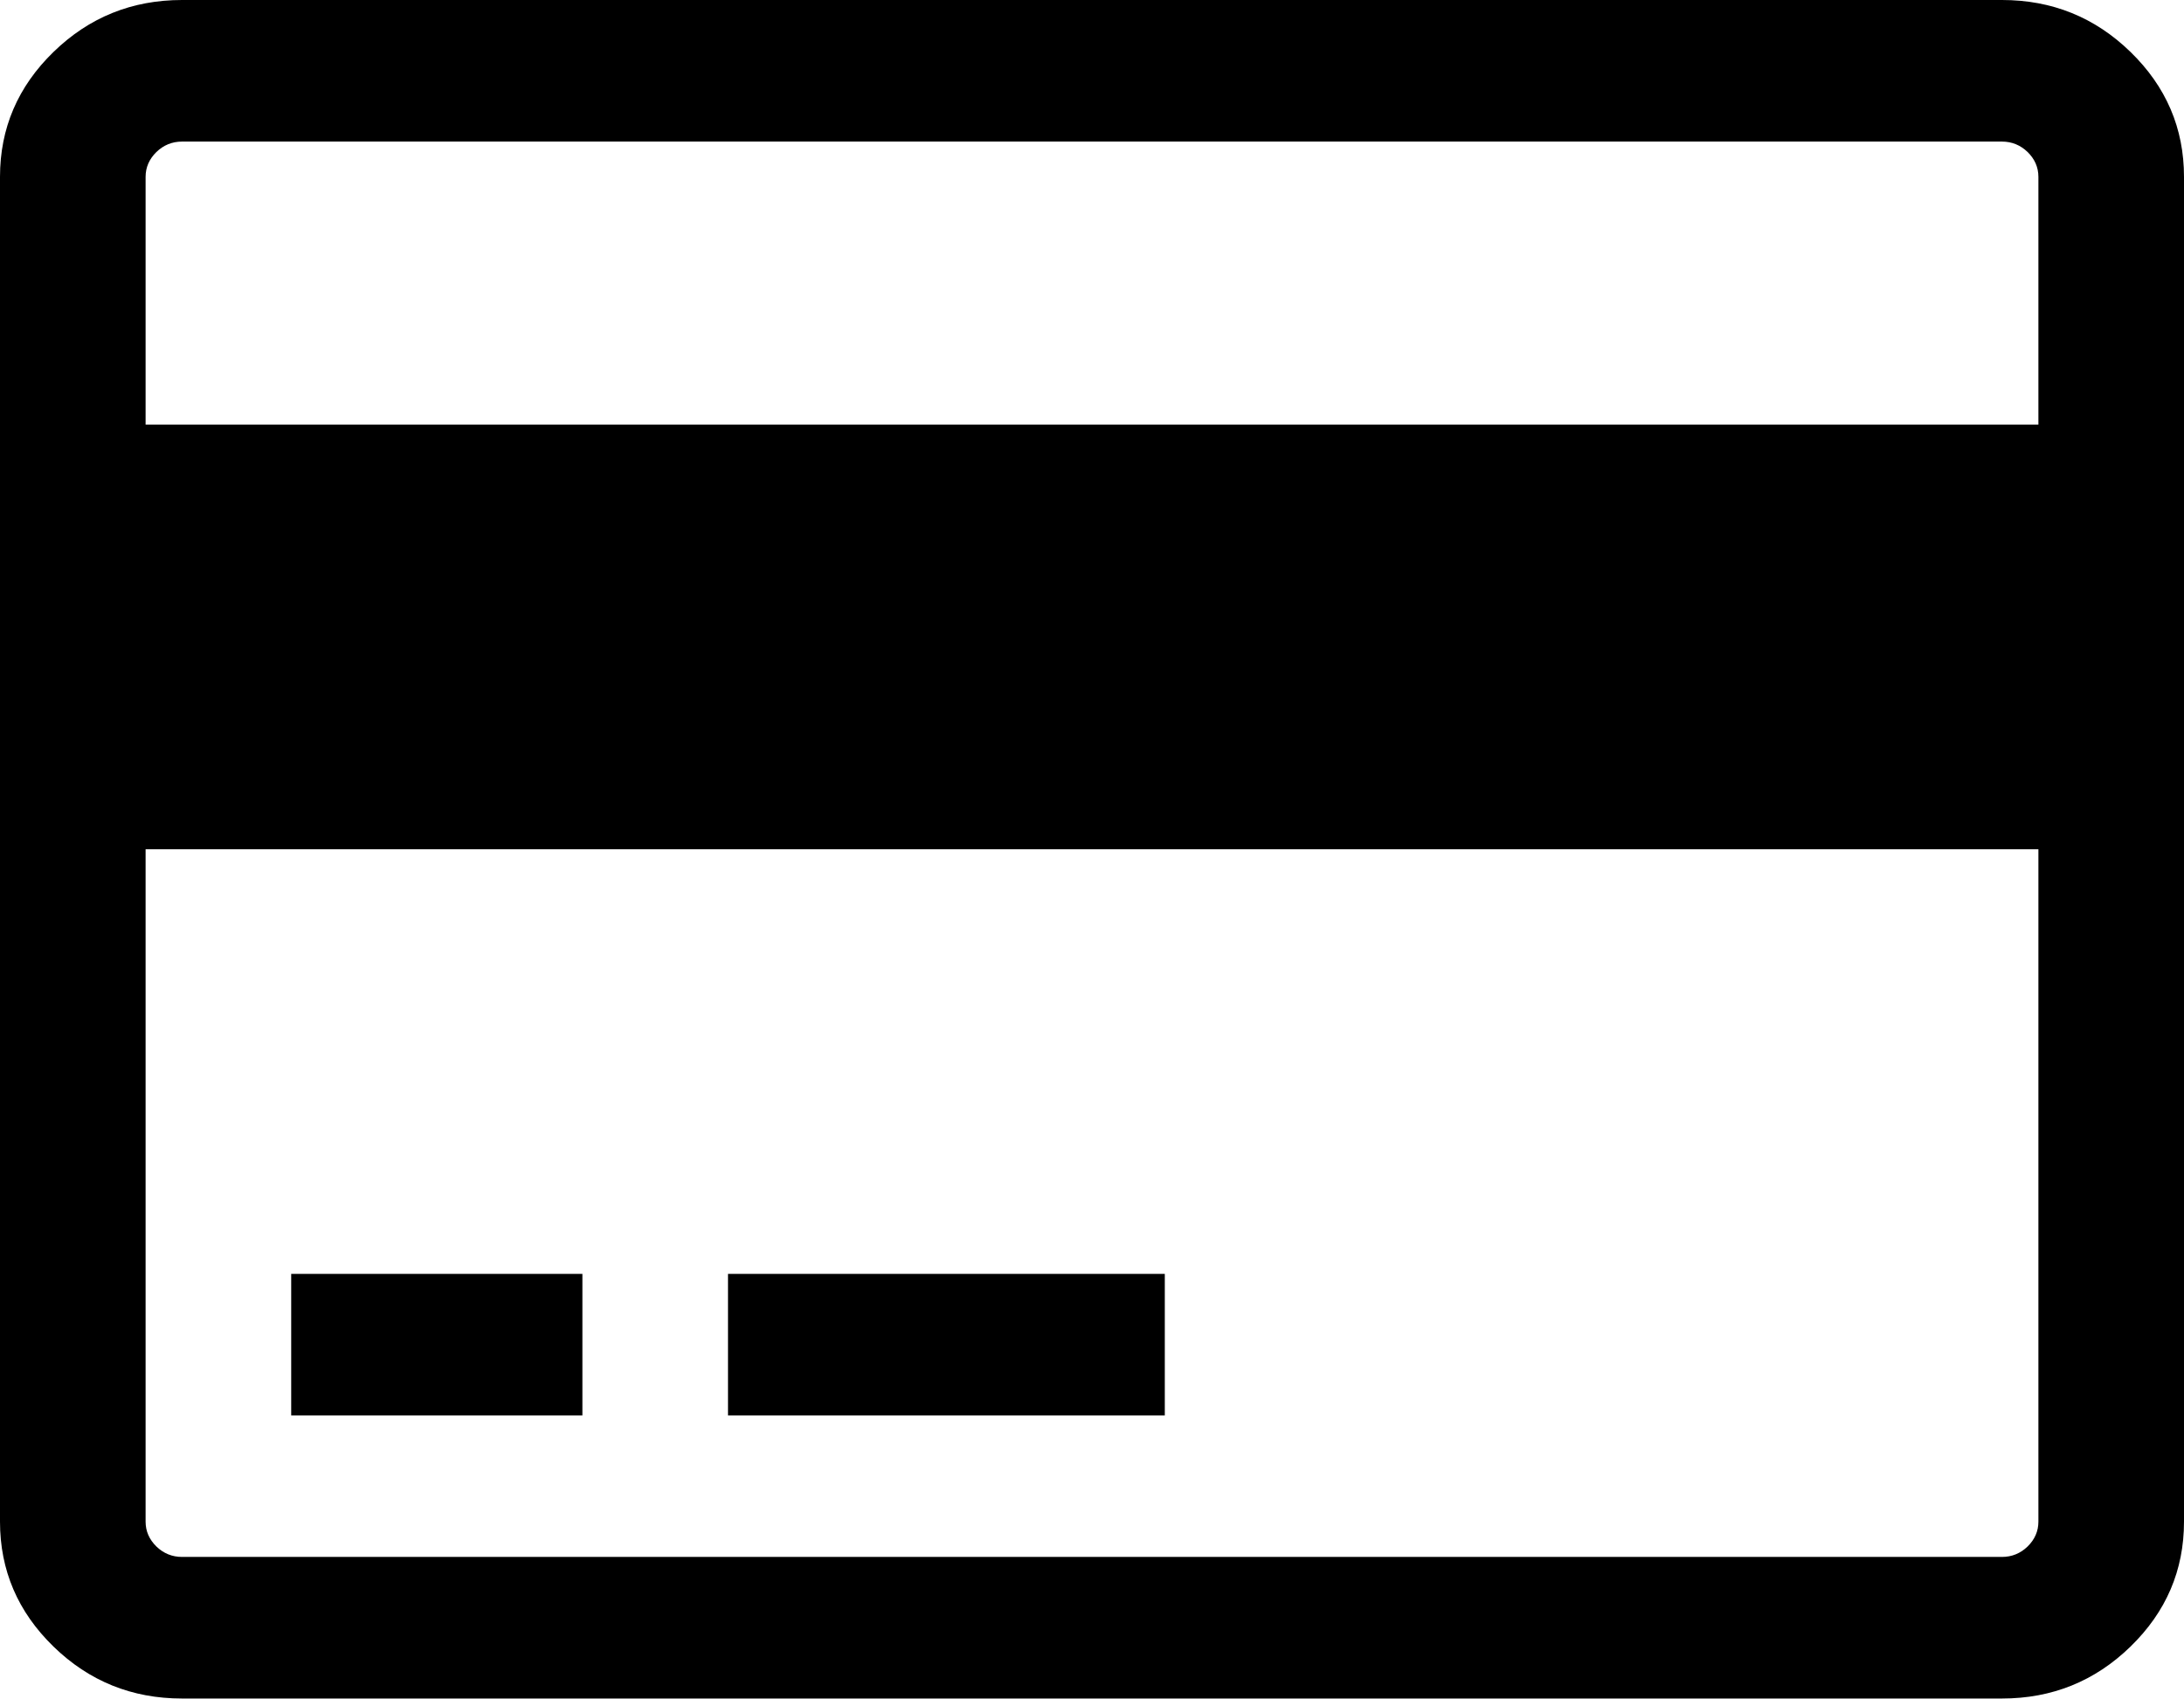
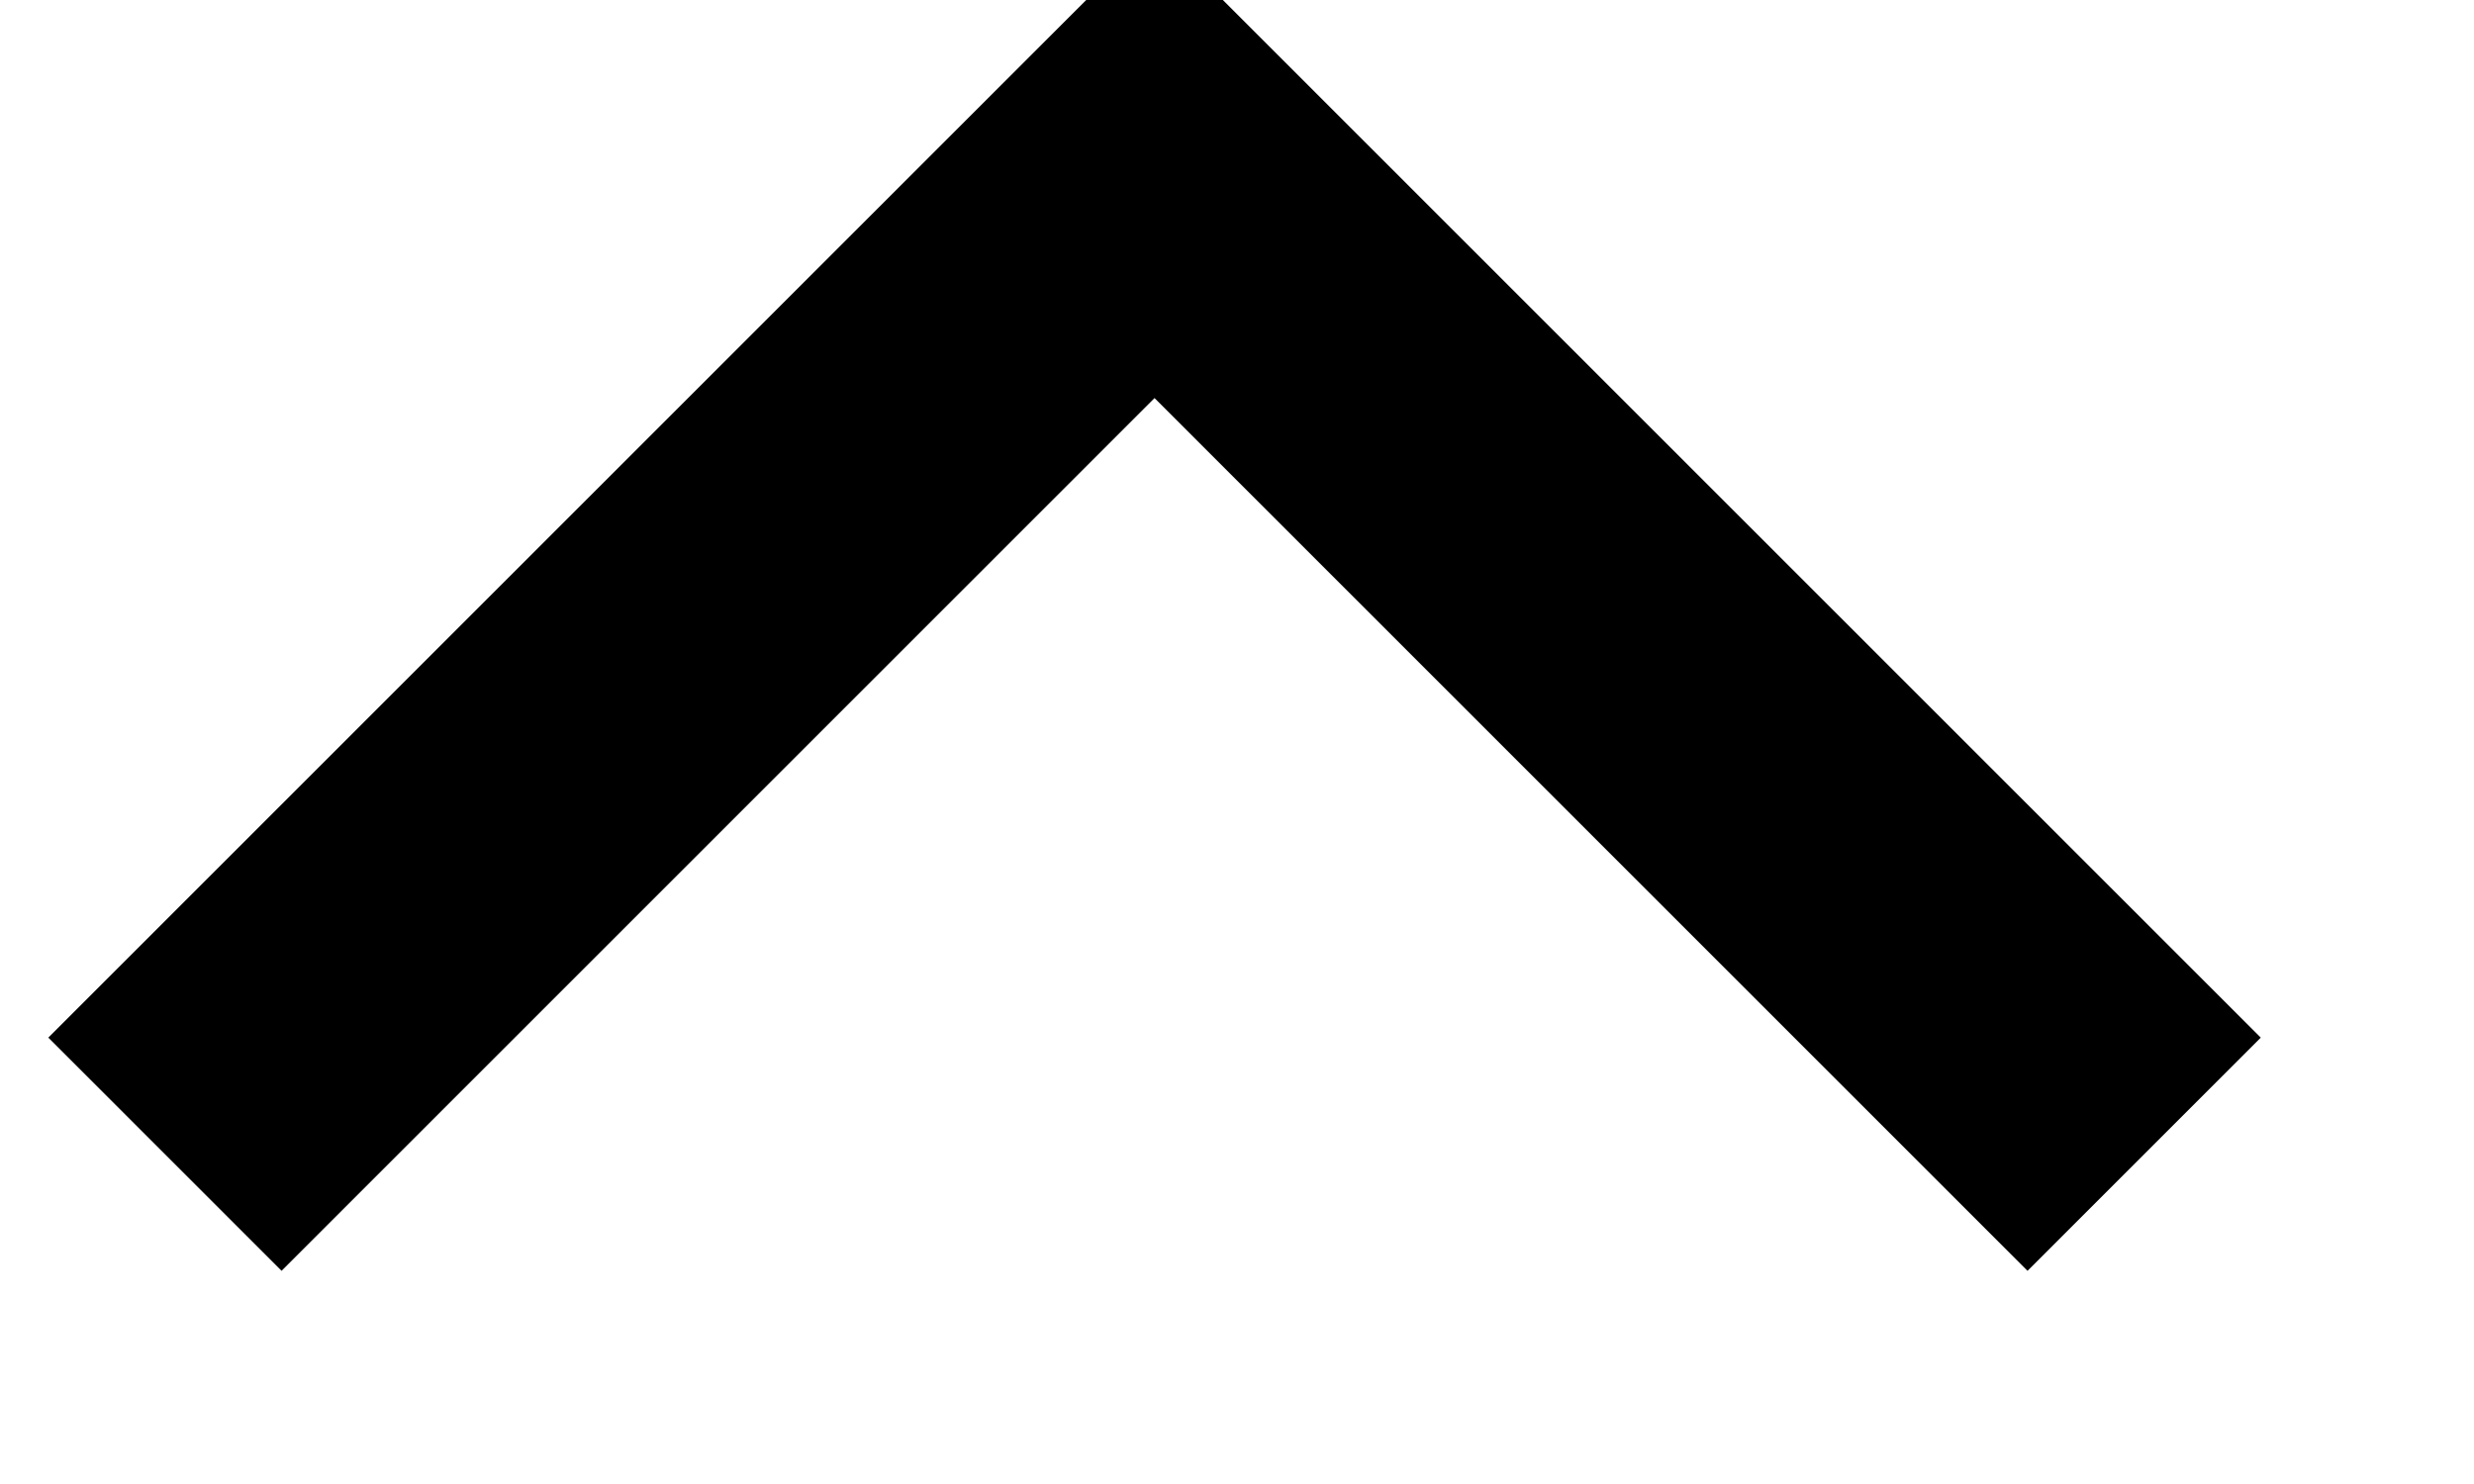
- <svg xmlns="http://www.w3.org/2000/svg" version="1.1" width="18px" height="14px">
-   <g transform="matrix(1 0 0 1 -10 -334 )">
-     <path d="M 1.5 0  L 16.5 0  C 16.913 0  17.266 0.143  17.559 0.428  C 17.853 0.714  18 1.057  18 1.458  L 18 12.542  C 18 12.943  17.853 13.286  17.559 13.572  C 17.266 13.857  16.913 14  16.5 14  L 1.5 14  C 1.087 14  0.734 13.857  0.441 13.572  C 0.147 13.286  0 12.943  0 12.542  L 0 1.458  C 0 1.057  0.147 0.714  0.441 0.428  C 0.734 0.143  1.087 0  1.5 0  Z M 16.5 1.167  L 1.5 1.167  C 1.419 1.167  1.348 1.196  1.289 1.253  C 1.23 1.311  1.2 1.379  1.2 1.458  L 1.2 3.5  L 16.8 3.5  L 16.8 1.458  C 16.8 1.379  16.77 1.311  16.711 1.253  C 16.652 1.196  16.581 1.167  16.5 1.167  Z M 1.5 12.833  L 16.5 12.833  C 16.581 12.833  16.652 12.804  16.711 12.747  C 16.77 12.689  16.8 12.621  16.8 12.542  L 16.8 7  L 1.2 7  L 1.2 12.542  C 1.2 12.621  1.23 12.689  1.289 12.747  C 1.348 12.804  1.419 12.833  1.5 12.833  Z M 4.8 11.667  L 2.4 11.667  L 2.4 10.5  L 4.8 10.5  L 4.8 11.667  Z M 9.6 11.667  L 6 11.667  L 6 10.5  L 9.6 10.5  L 9.6 11.667  Z " fill-rule="nonzero" fill="#000000" stroke="none" transform="matrix(1 0 0 1 10 334 )" />
+ <svg xmlns="http://www.w3.org/2000/svg" version="1.1" width="15px" height="9px">
+   <g transform="matrix(1 0 0 1 -149 -50 )">
+     <path d="M 0 6  L 6 0  L 12 6  " stroke-width="2" stroke="#000000" fill="none" transform="matrix(1 0 0 1 150 51 )" />
  </g>
</svg>
